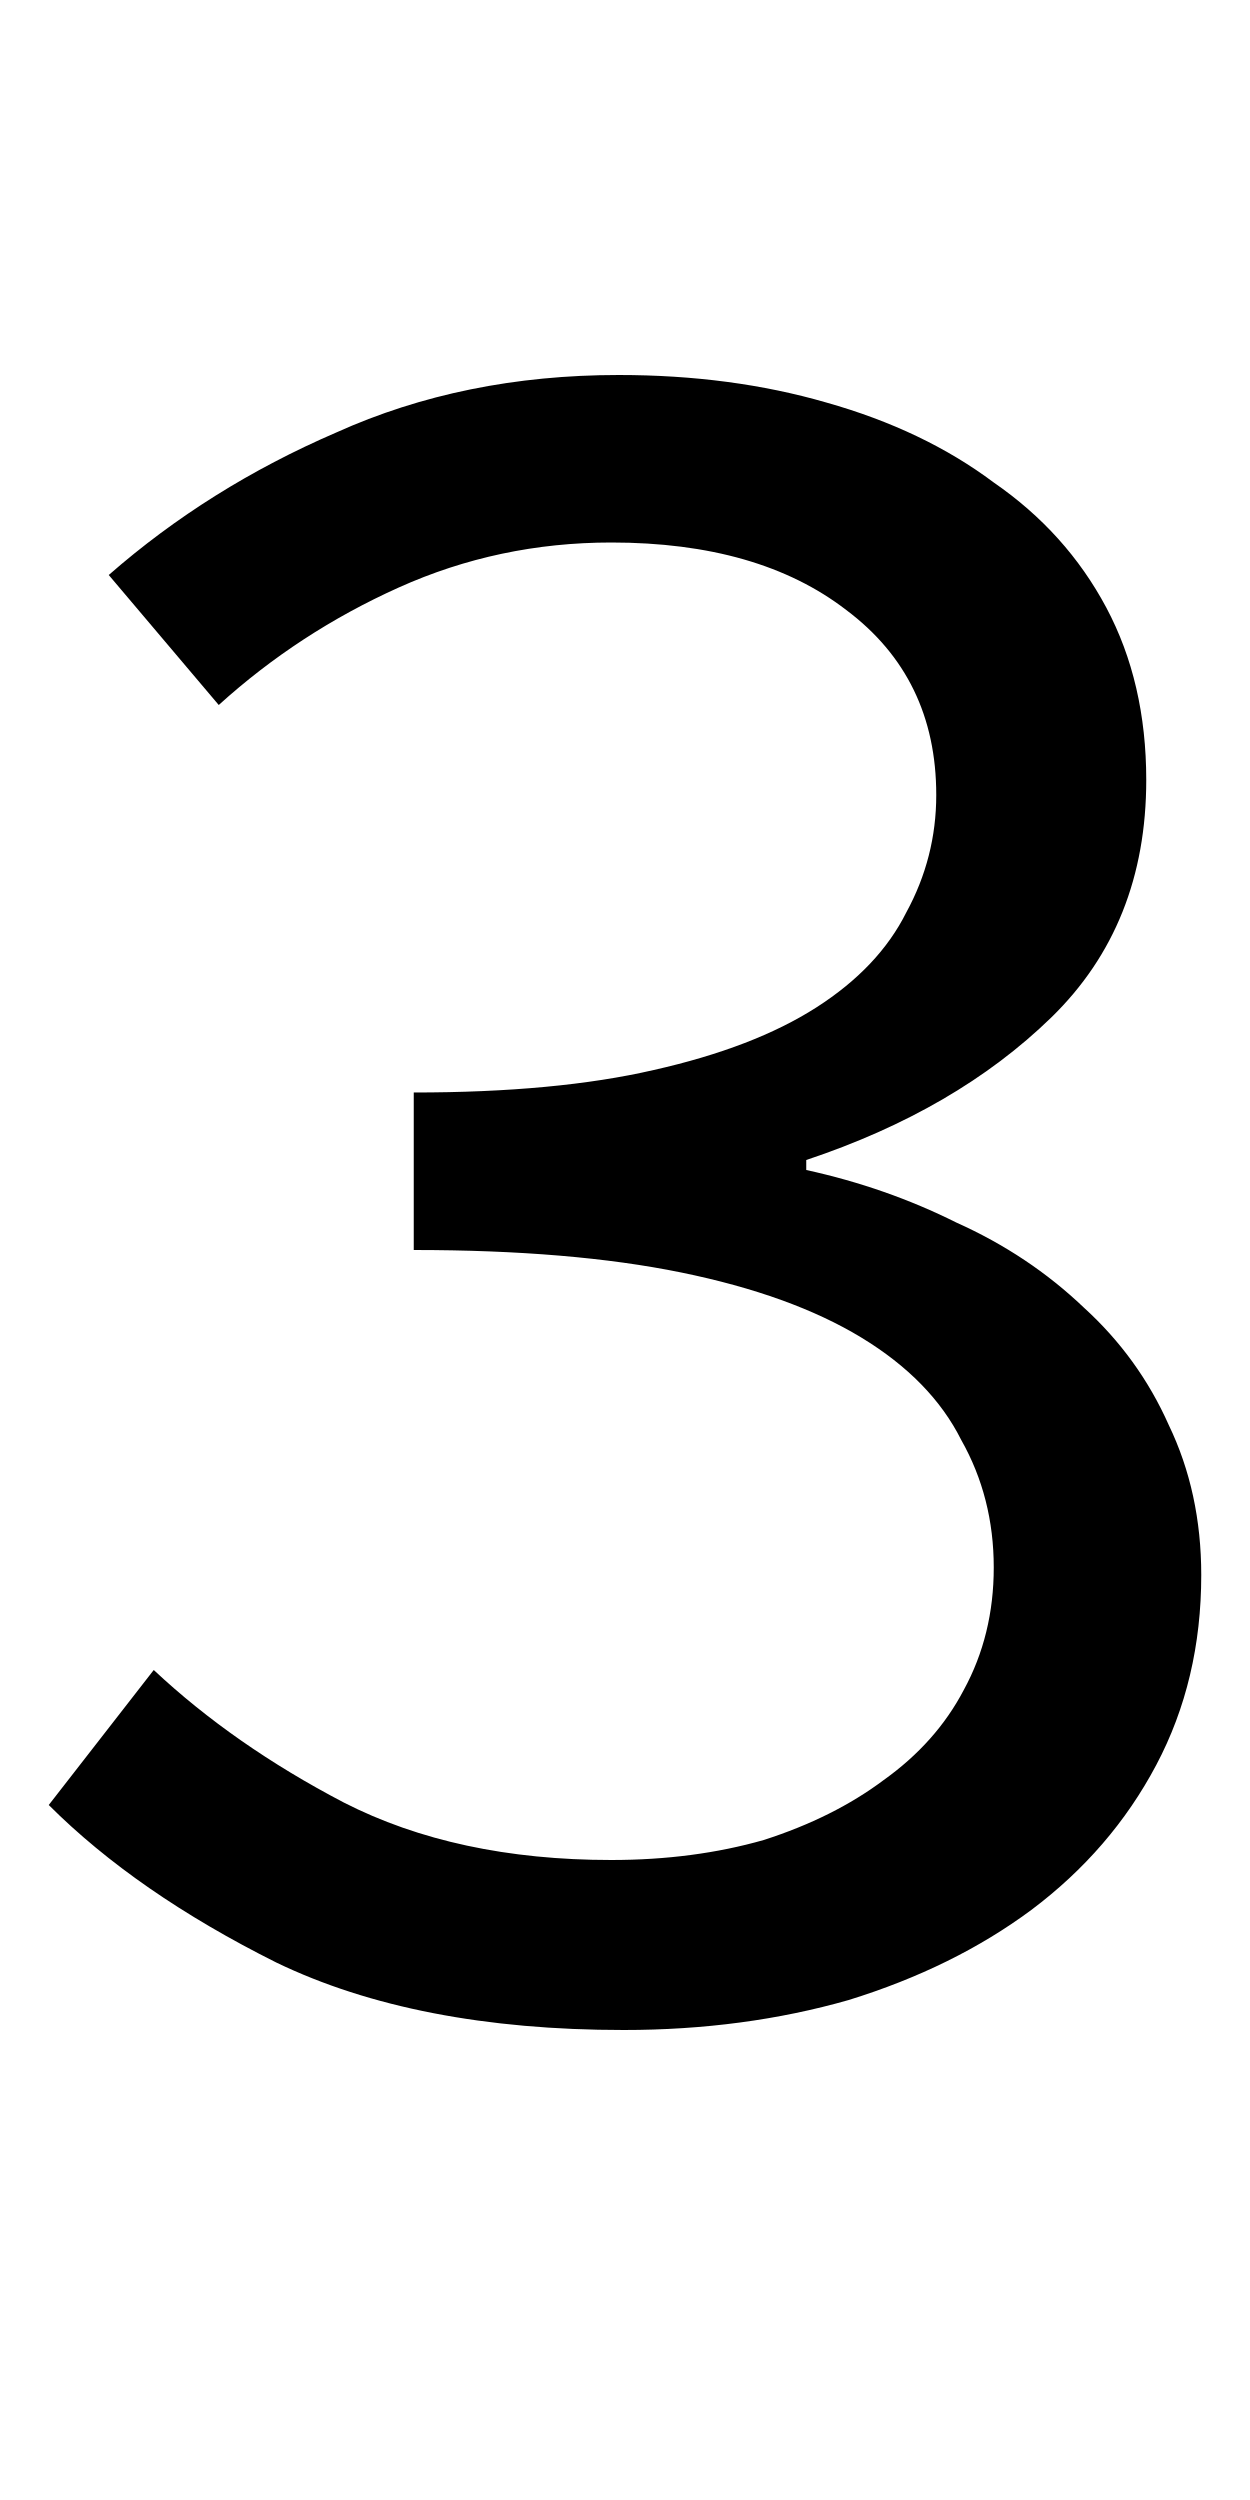
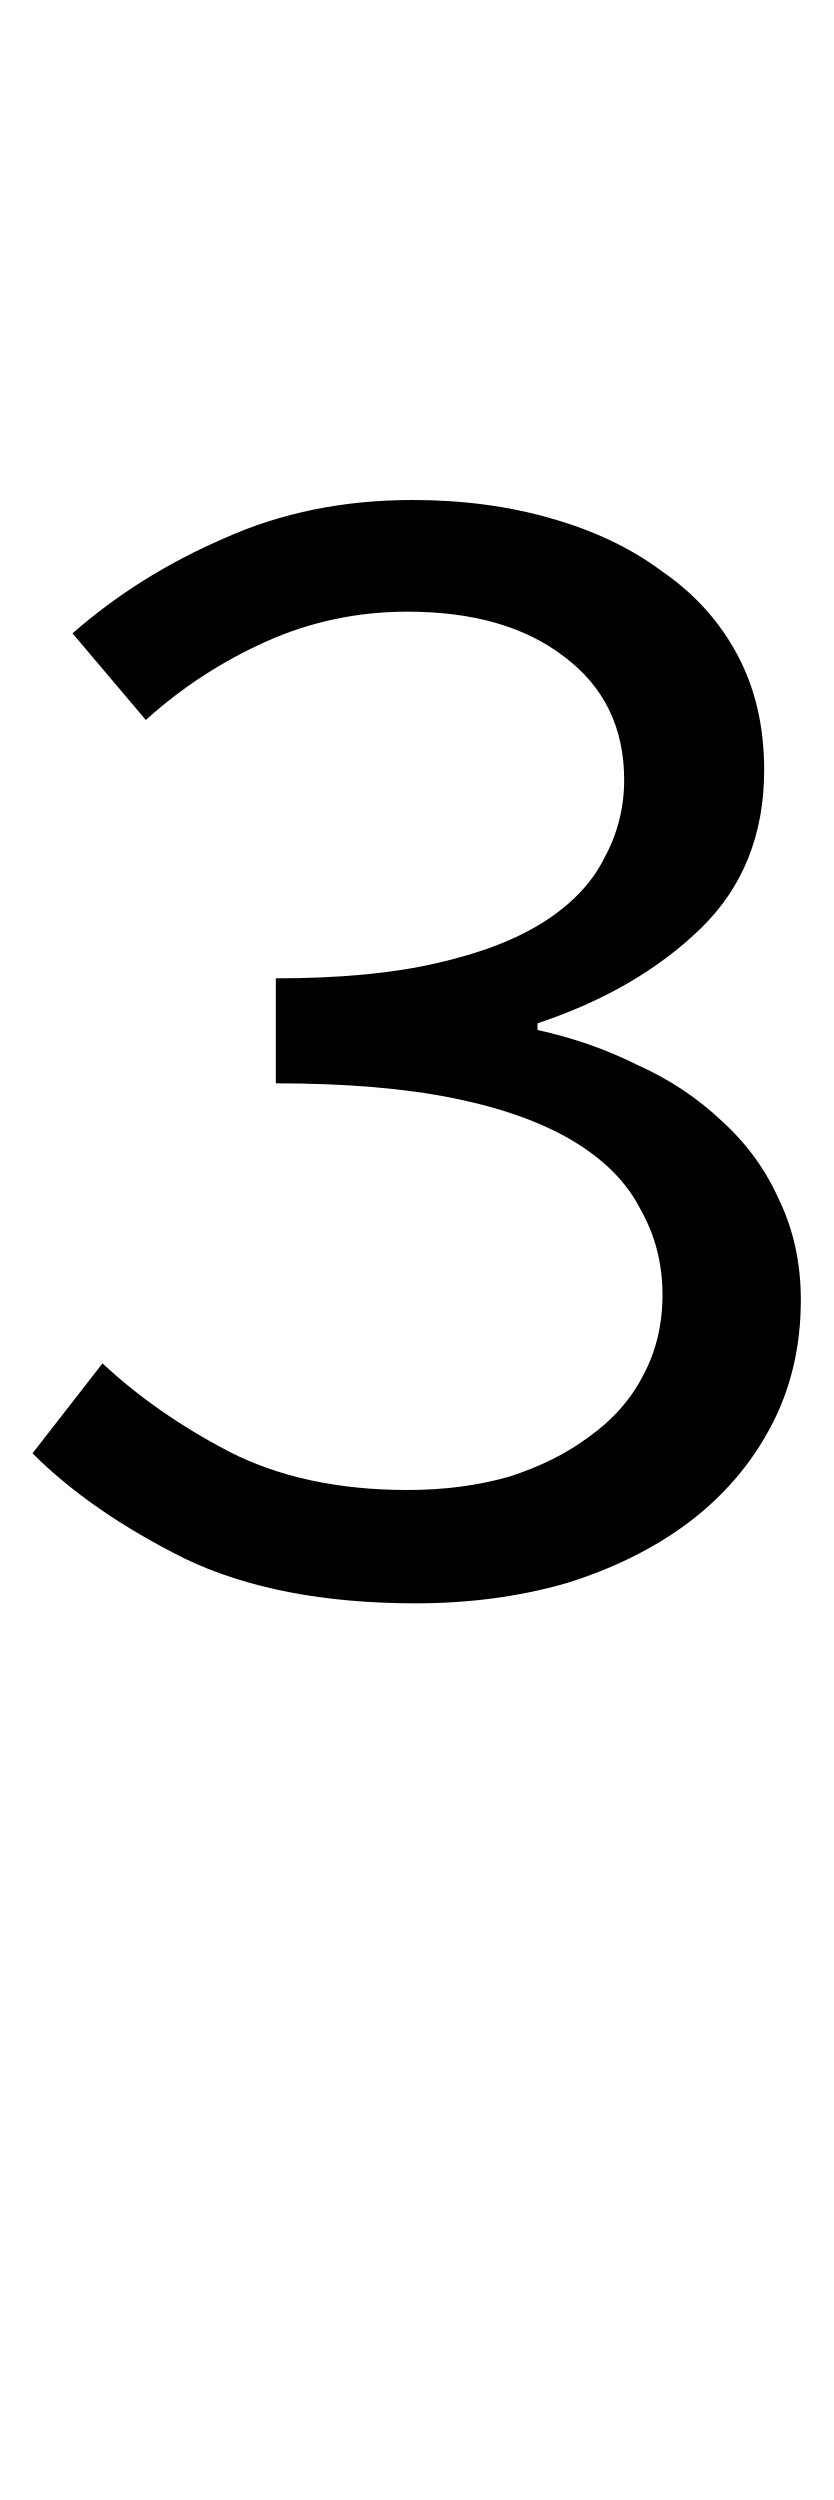
- <svg xmlns="http://www.w3.org/2000/svg" version="1.1" viewBox="0 0 50 100">
-   <g>
-     <g stroke-width=".265" aria-label="3">
-       <path d="m24.95 81.2q-8.3 0-13.9-2.7-5.6-2.8-9.1-6.3l4.2-5.4q3.2 3 7.6 5.3 4.5 2.3 10.7 2.3 3.3 0 6.1-.8 2.8-.9 4.8-2.4 2.1-1.5 3.2-3.6 1.2-2.2 1.2-4.9 0-2.8-1.3-5.1-1.2-2.4-4-4.1t-7.2-2.6-10.7-.9v-6.3q5.7 0 9.6-.9 4-.9 6.5-2.5t3.6-3.8q1.2-2.2 1.2-4.7 0-4.7-3.6-7.4-3.5-2.7-9.4-2.7-4.5 0-8.5 1.8t-7.2 4.7l-4.4-5.2q4-3.5 9.1-5.7 5.1-2.3 11.3-2.3 4.5 0 8.3 1.1 3.9 1.1 6.7 3.2 2.9 2 4.5 5t1.6 6.9q0 5.8-3.8 9.5t-9.8 5.7v.4q3.2.7 6 2.1 2.9 1.3 5.1 3.4 2.2 2 3.4 4.7 1.3 2.7 1.3 6 0 4.2-1.8 7.6t-5 5.8q-3.1 2.3-7.3 3.6-4.2 1.2-9 1.2z" />
-     </g>
-   </g>
+ <svg xmlns="http://www.w3.org/2000/svg" version="1.1" viewBox="0 0 50 150">
+   <path fill="#000" d="m0,15 m24.95 81.2q-8.3 0-13.9-2.7-5.6-2.8-9.1-6.3l4.2-5.4q3.2 3 7.6 5.3 4.5 2.3 10.7 2.3 3.3 0 6.1-.8 2.8-.9 4.8-2.4 2.1-1.5 3.2-3.6 1.2-2.2 1.2-4.9 0-2.8-1.3-5.1-1.2-2.4-4-4.1t-7.2-2.6-10.7-.9v-6.3q5.7 0 9.6-.9 4-.9 6.5-2.5t3.6-3.8q1.2-2.2 1.2-4.7 0-4.7-3.6-7.4-3.5-2.7-9.4-2.7-4.5 0-8.5 1.8t-7.2 4.7l-4.4-5.2q4-3.5 9.1-5.7 5.1-2.3 11.3-2.3 4.5 0 8.3 1.1 3.9 1.1 6.7 3.2 2.9 2 4.5 5t1.6 6.9q0 5.8-3.8 9.5t-9.8 5.7v.4q3.2.7 6 2.1 2.9 1.3 5.1 3.4 2.2 2 3.4 4.7 1.3 2.7 1.3 6 0 4.2-1.8 7.6t-5 5.8q-3.1 2.3-7.3 3.6-4.2 1.2-9 1.2z" />
</svg>
